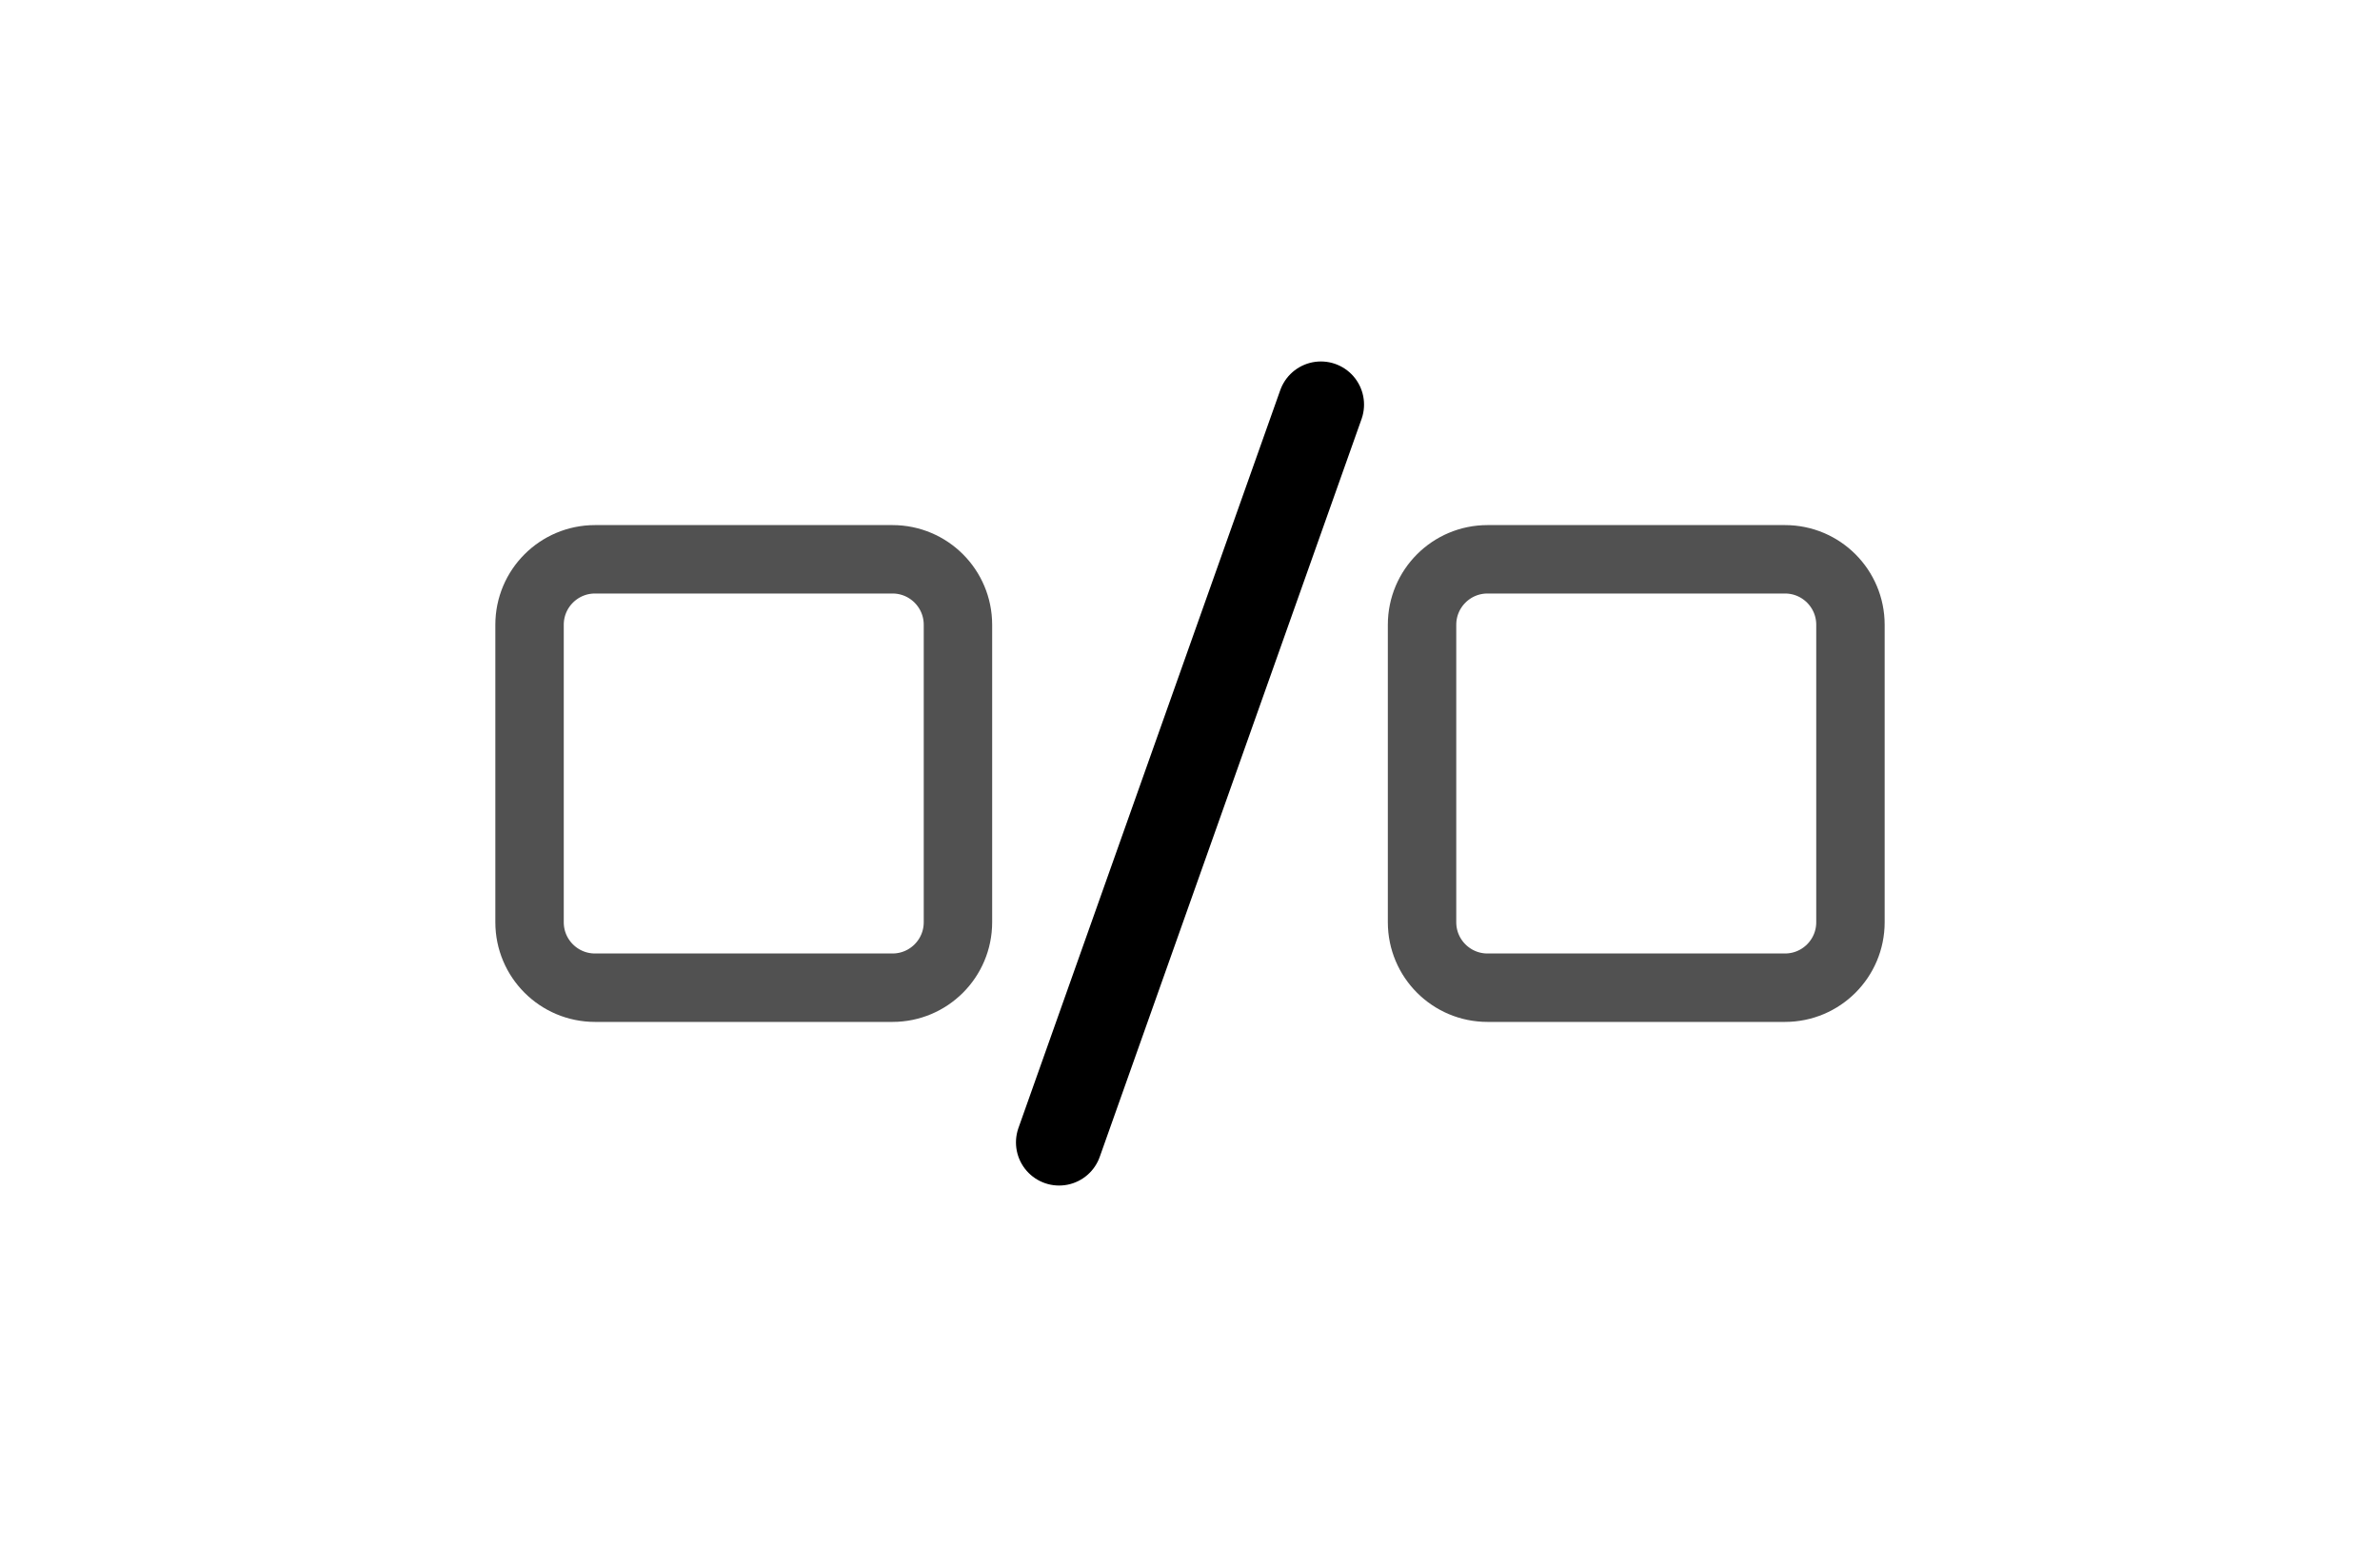
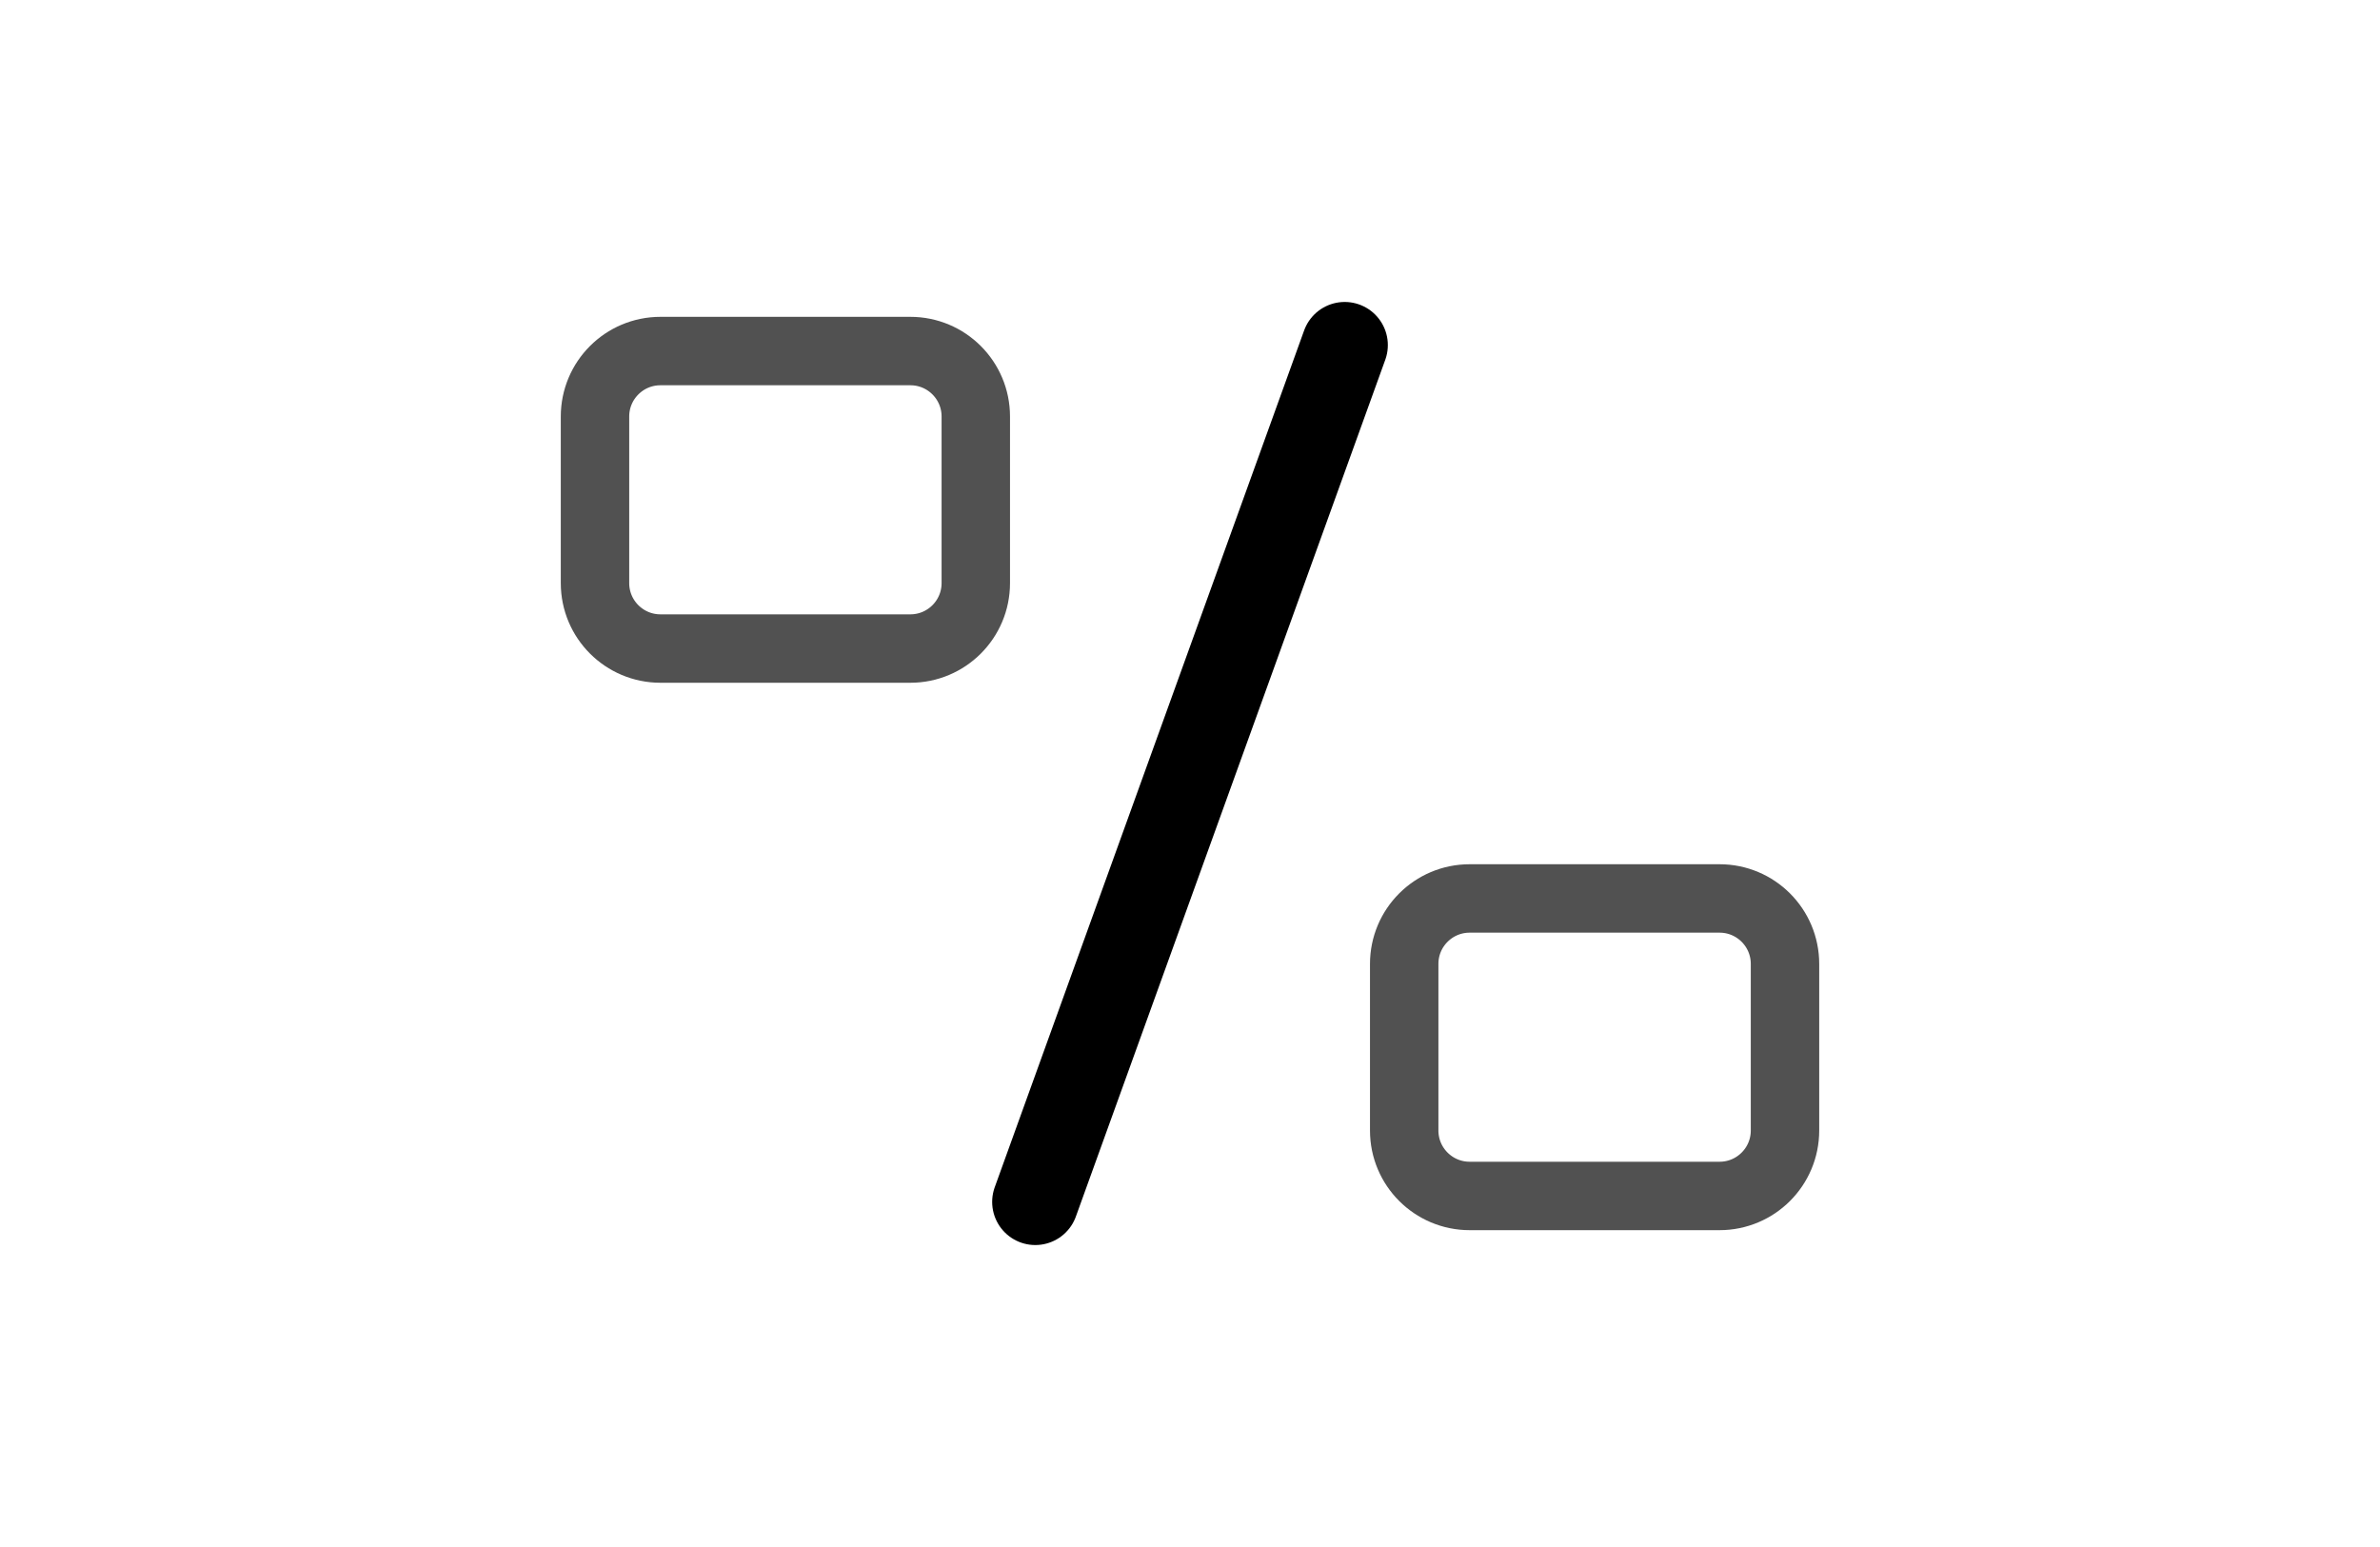
<svg xmlns="http://www.w3.org/2000/svg" width="40" height="26" viewBox="0 0 40 26" fill="none" stroke="currentColor" stroke-width="1.7" stroke-linecap="round" stroke-linejoin="round">
-   <rect x="8.9" y="9.4" width="7.2" height="7.2" rx="1.1" stroke-width="1.15" opacity="0.68" />
-   <path d="M22.2 6.8 L17.8 19.2" stroke-width="1.45" />
-   <rect x="23.9" y="9.4" width="7.2" height="7.2" rx="1.1" stroke-width="1.15" opacity="0.68" />
+   <rect x="10" y="5.9" width="6.4" height="5" rx="1.1" stroke-width="1.15" opacity="0.68" />
+   <path d="M22.6 5.8 L17.4 20.2" stroke-width="1.45" />
+   <rect x="23.6" y="15.1" width="6.4" height="5" rx="1.1" stroke-width="1.15" opacity="0.68" />
</svg>
